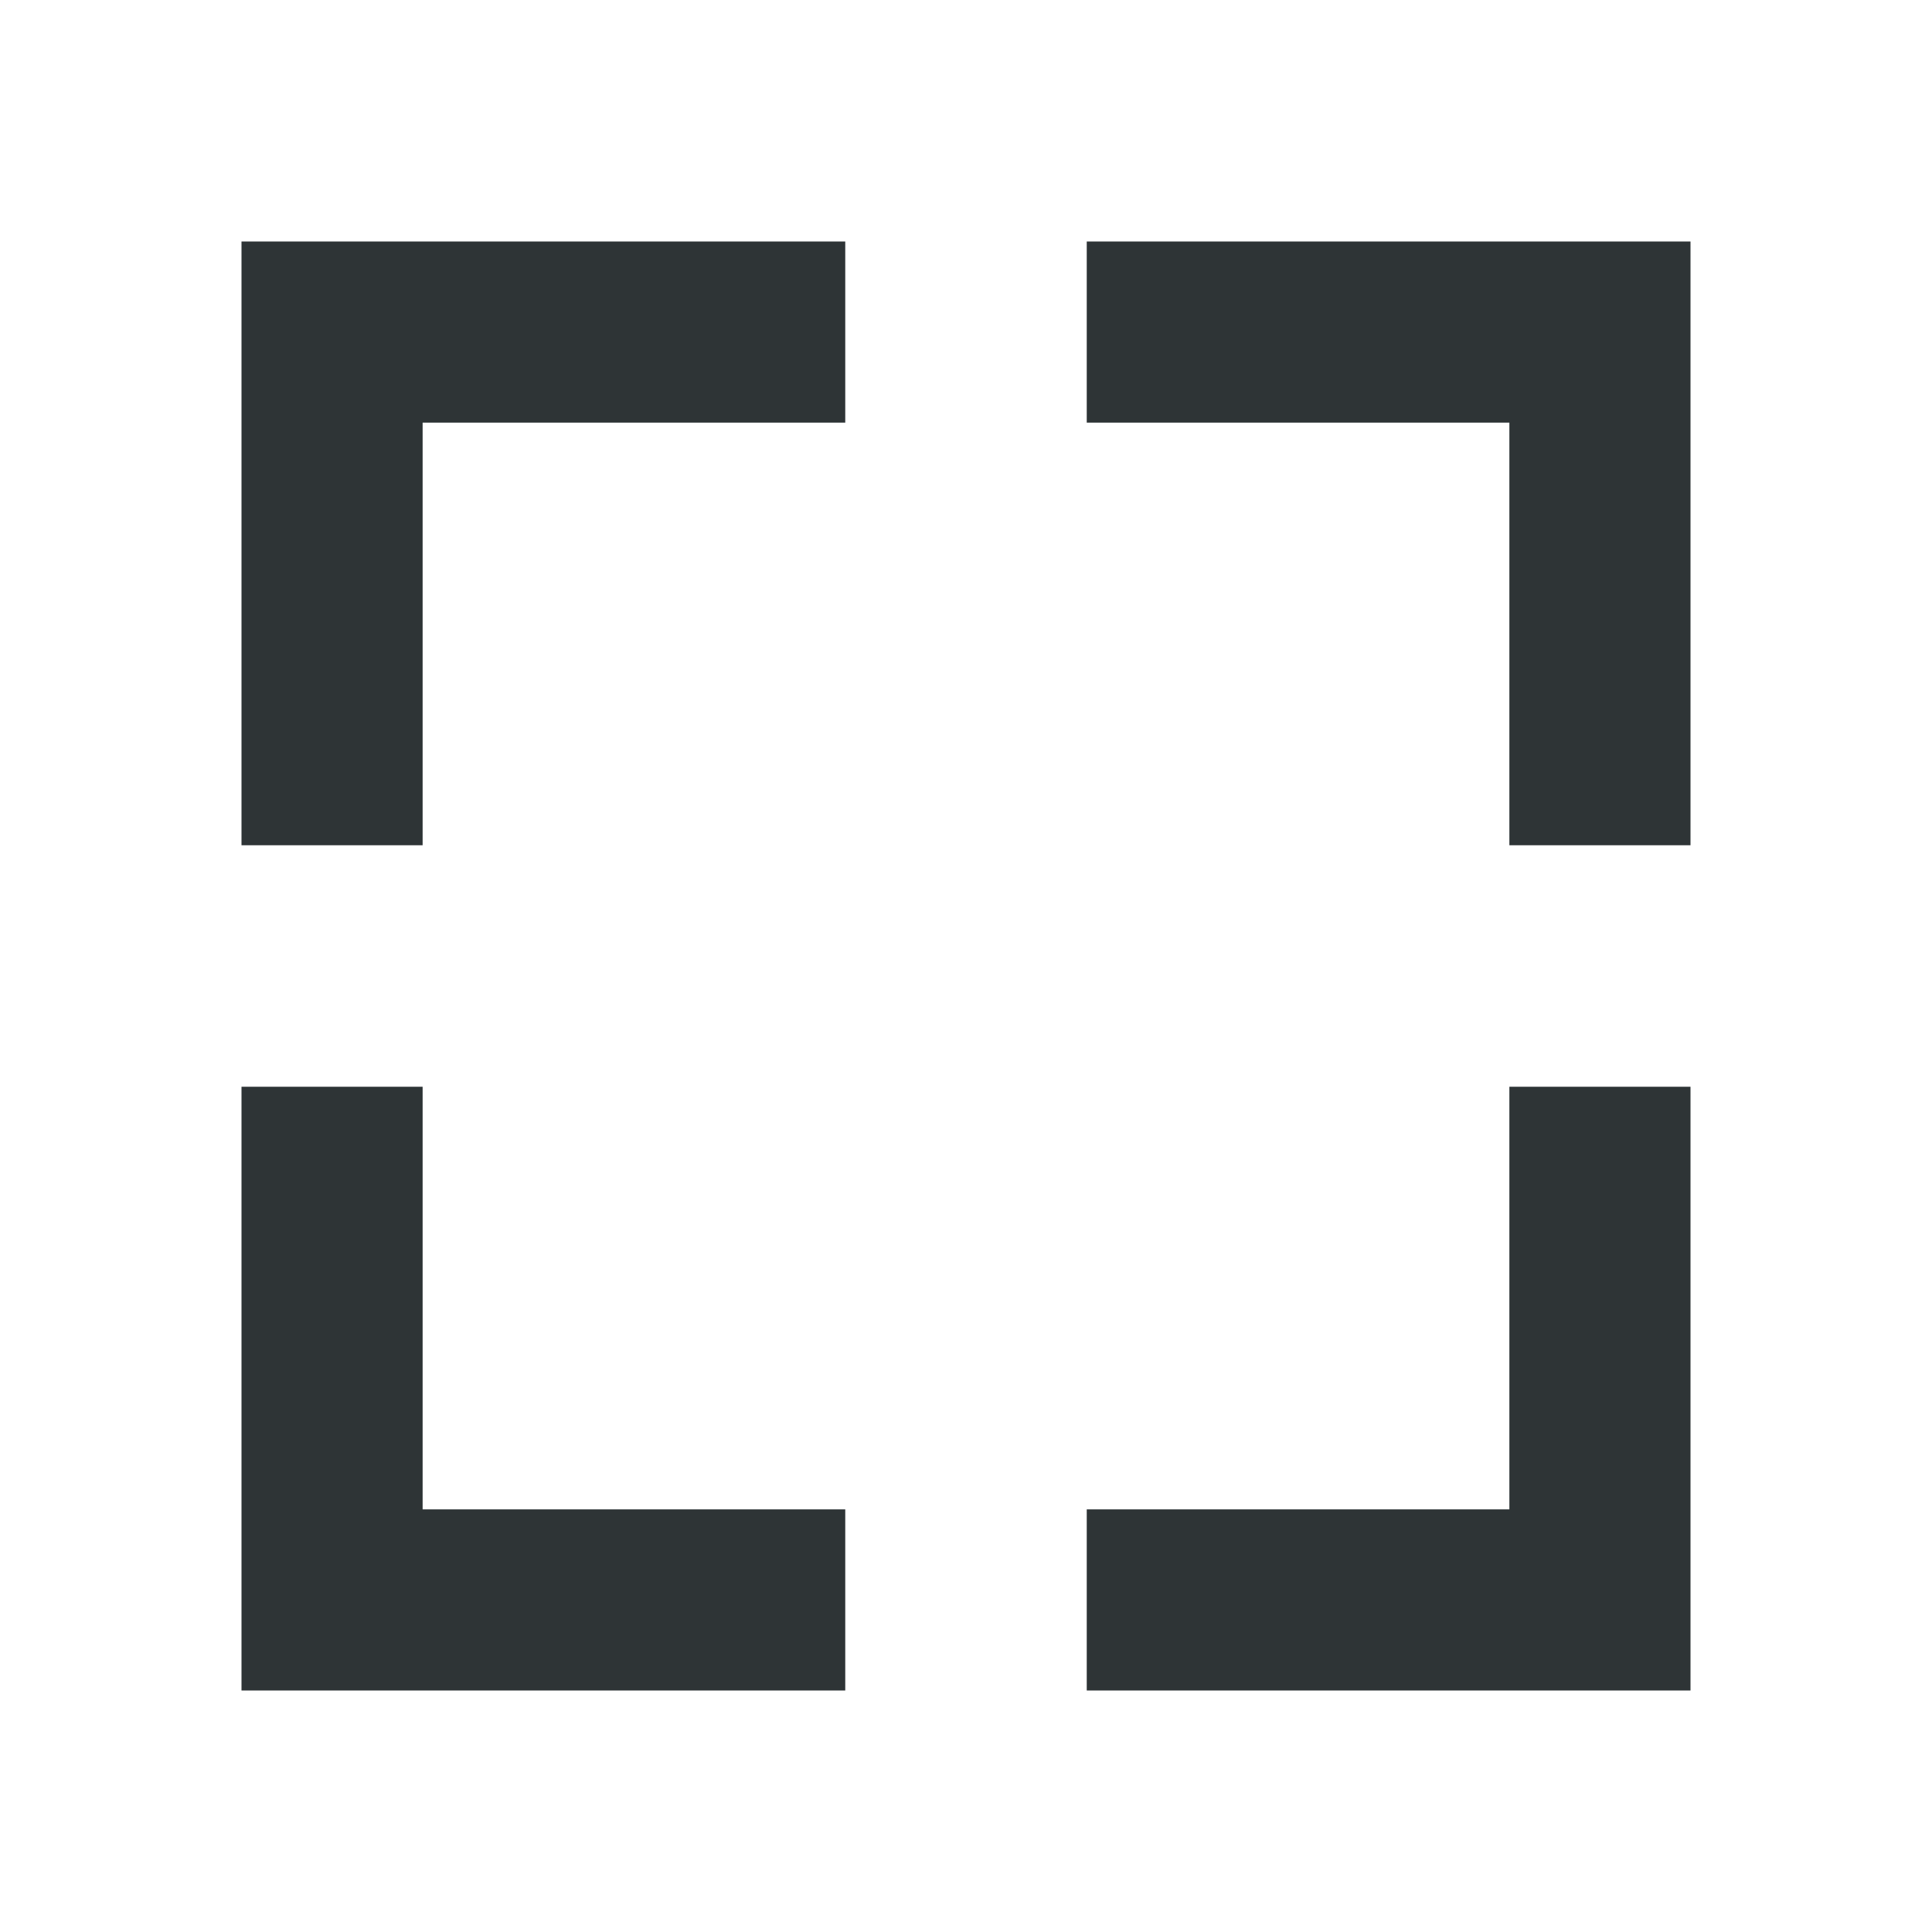
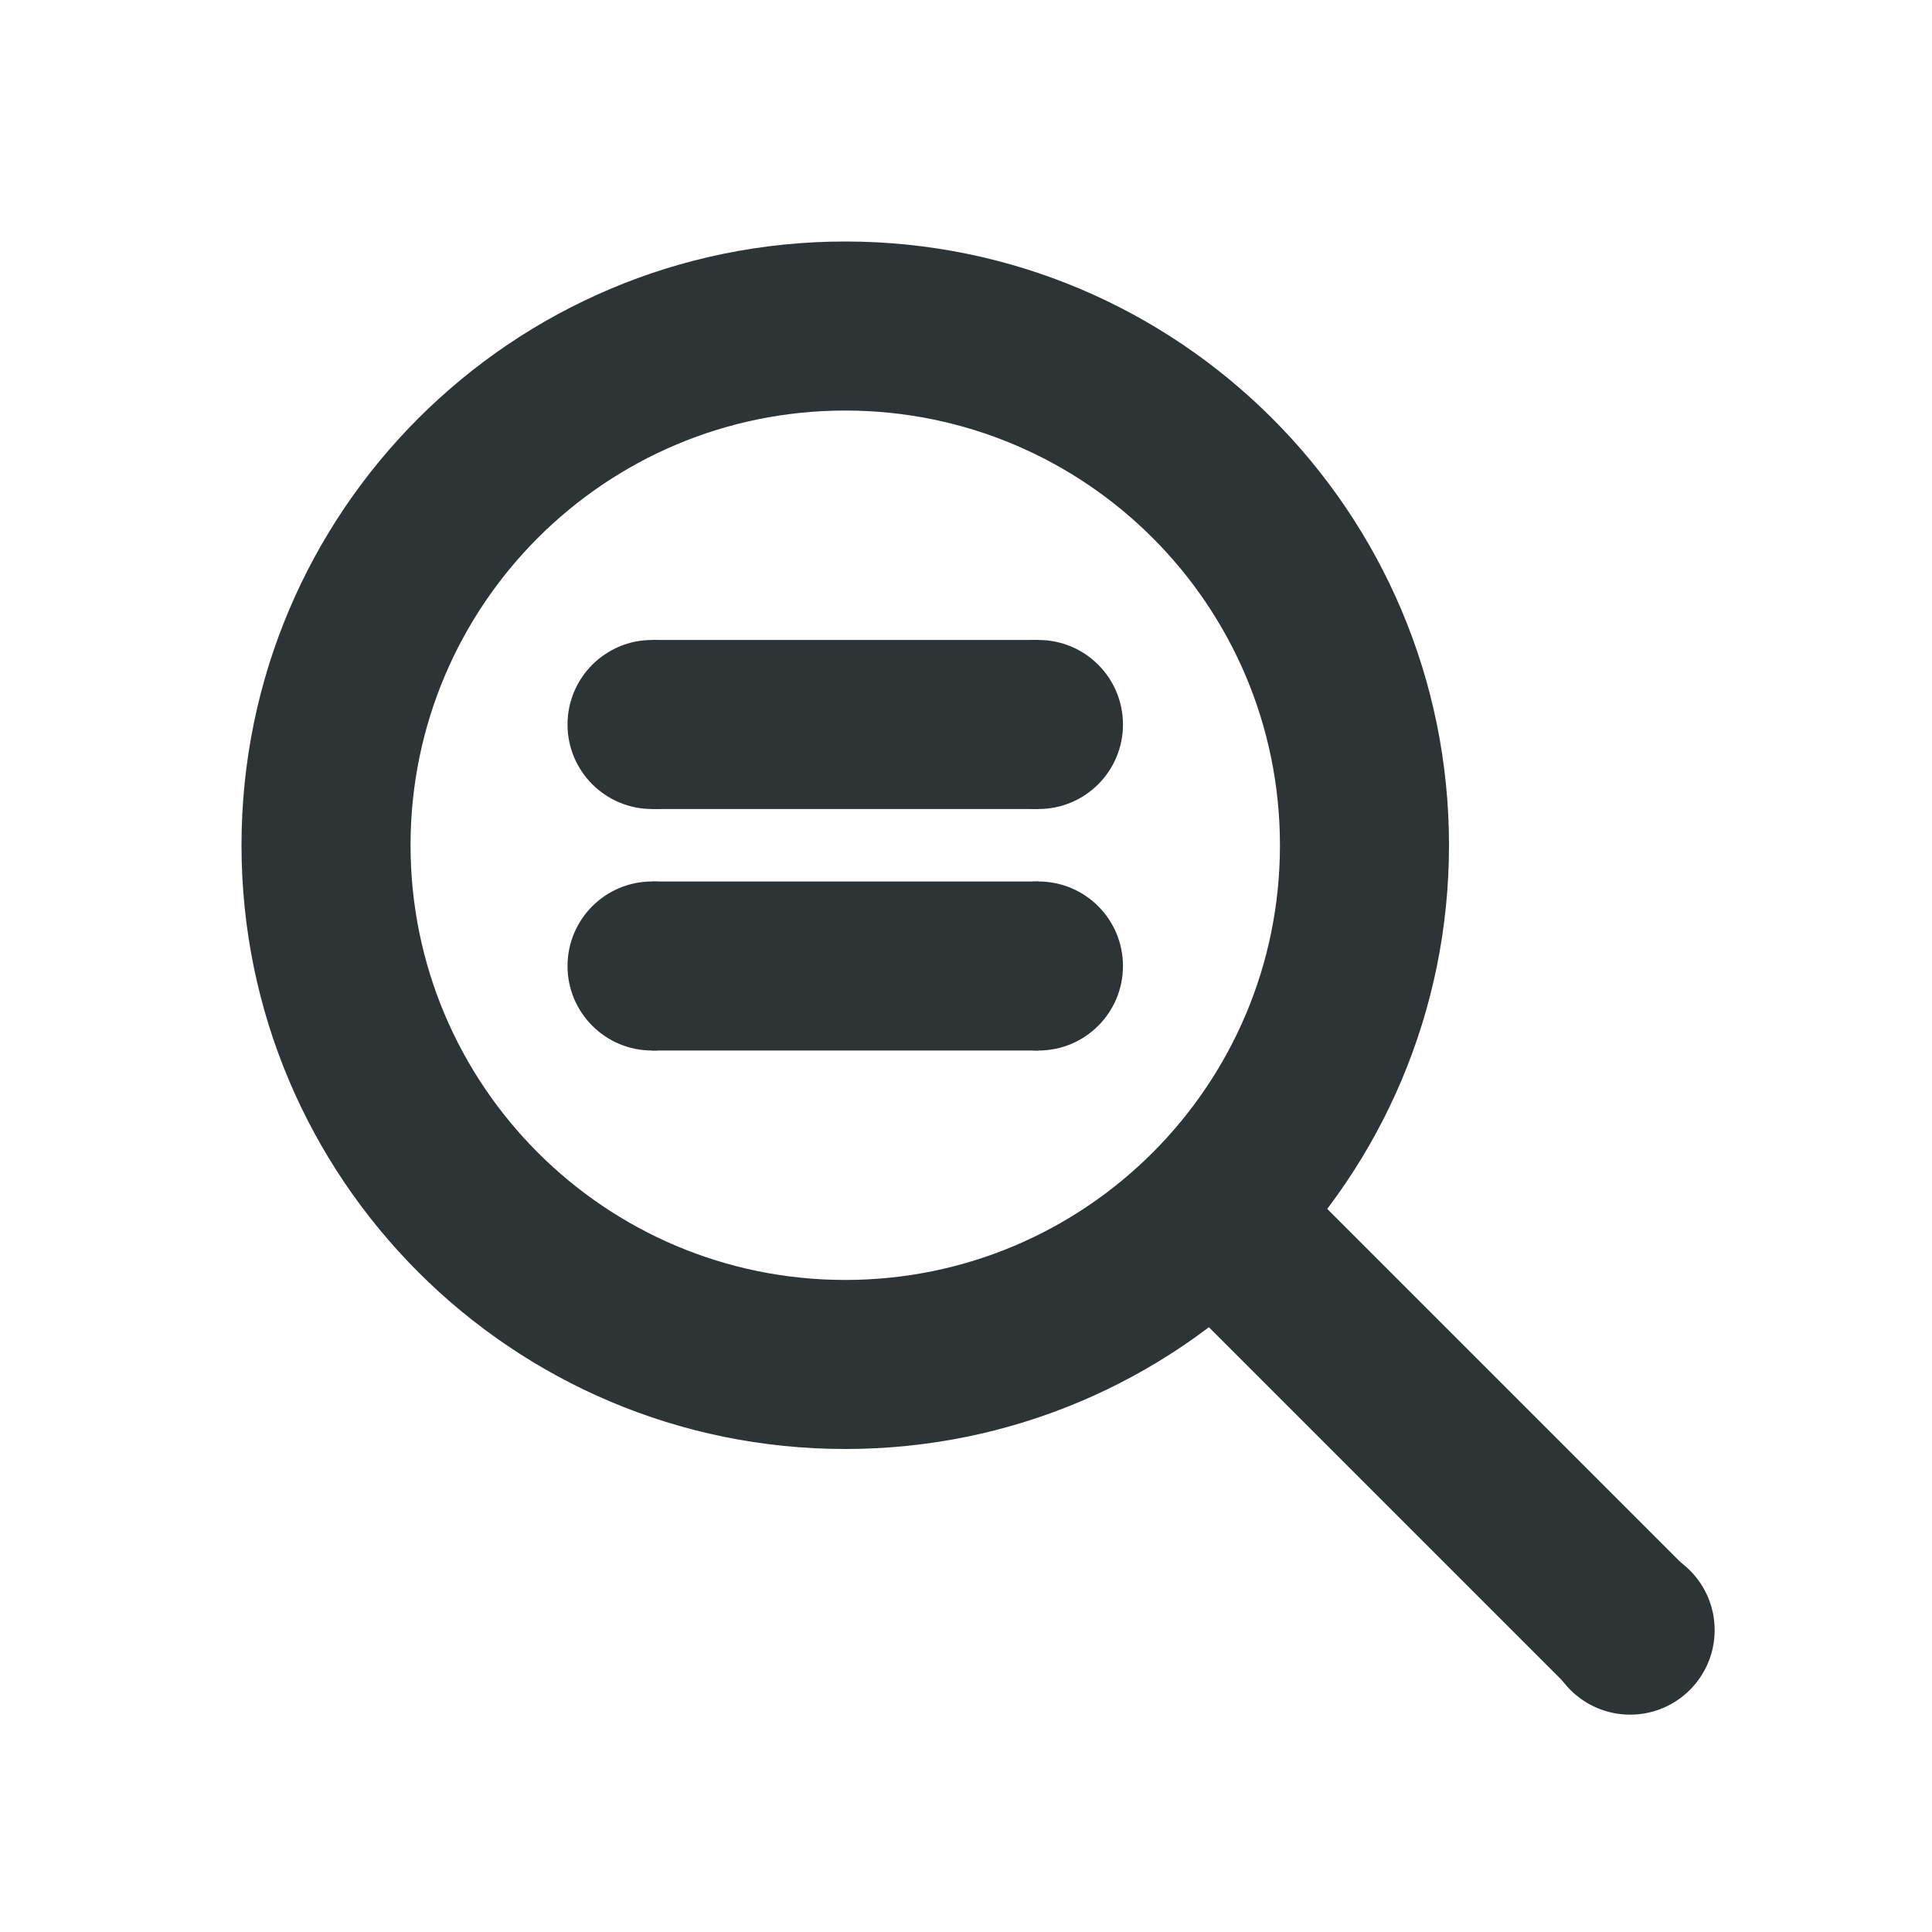
<svg xmlns="http://www.w3.org/2000/svg" width="16" height="16" viewBox="0 0 16 16">
  <g fill="#2e3436">
-     <path d="M2 2h5v1.5H3.5V7H2zm7 0h5v5h-1.5V3.5H9zM2 9h1.5v3.5H7V14H2zm10.5 0H14v5H9v-1.5h3.5z" />
+     <path fill-rule="evenodd" d="M2 7a5 5 0 1 0 10 0a5 5 0 1 0 -10 0zM3.4 7a3.6 3.6 0 1 0 7.2 0a3.6 3.6 0 1 0 -7.2 0z" />
+     <path d="M9.71 10.69L13.01 13.99L13.99 13.01L10.69 9.71z" />
+     <circle cx="10.2" cy="10.2" r="0.7" />
+     <circle cx="13.5" cy="13.5" r="0.7" />
+     <path d="M5.4 6.7L8.6 6.7L8.6 5.3L5.4 5.3z" />
+     <circle cx="5.4" cy="6" r="0.7" />
+     <circle cx="8.6" cy="6" r="0.7" />
+     <path d="M5.4 8.7L8.6 8.7L8.6 7.3L5.4 7.3z" />
+     <circle cx="5.4" cy="8" r="0.7" />
+     <circle cx="8.6" cy="8" r="0.7" />
  </g>
</svg>
